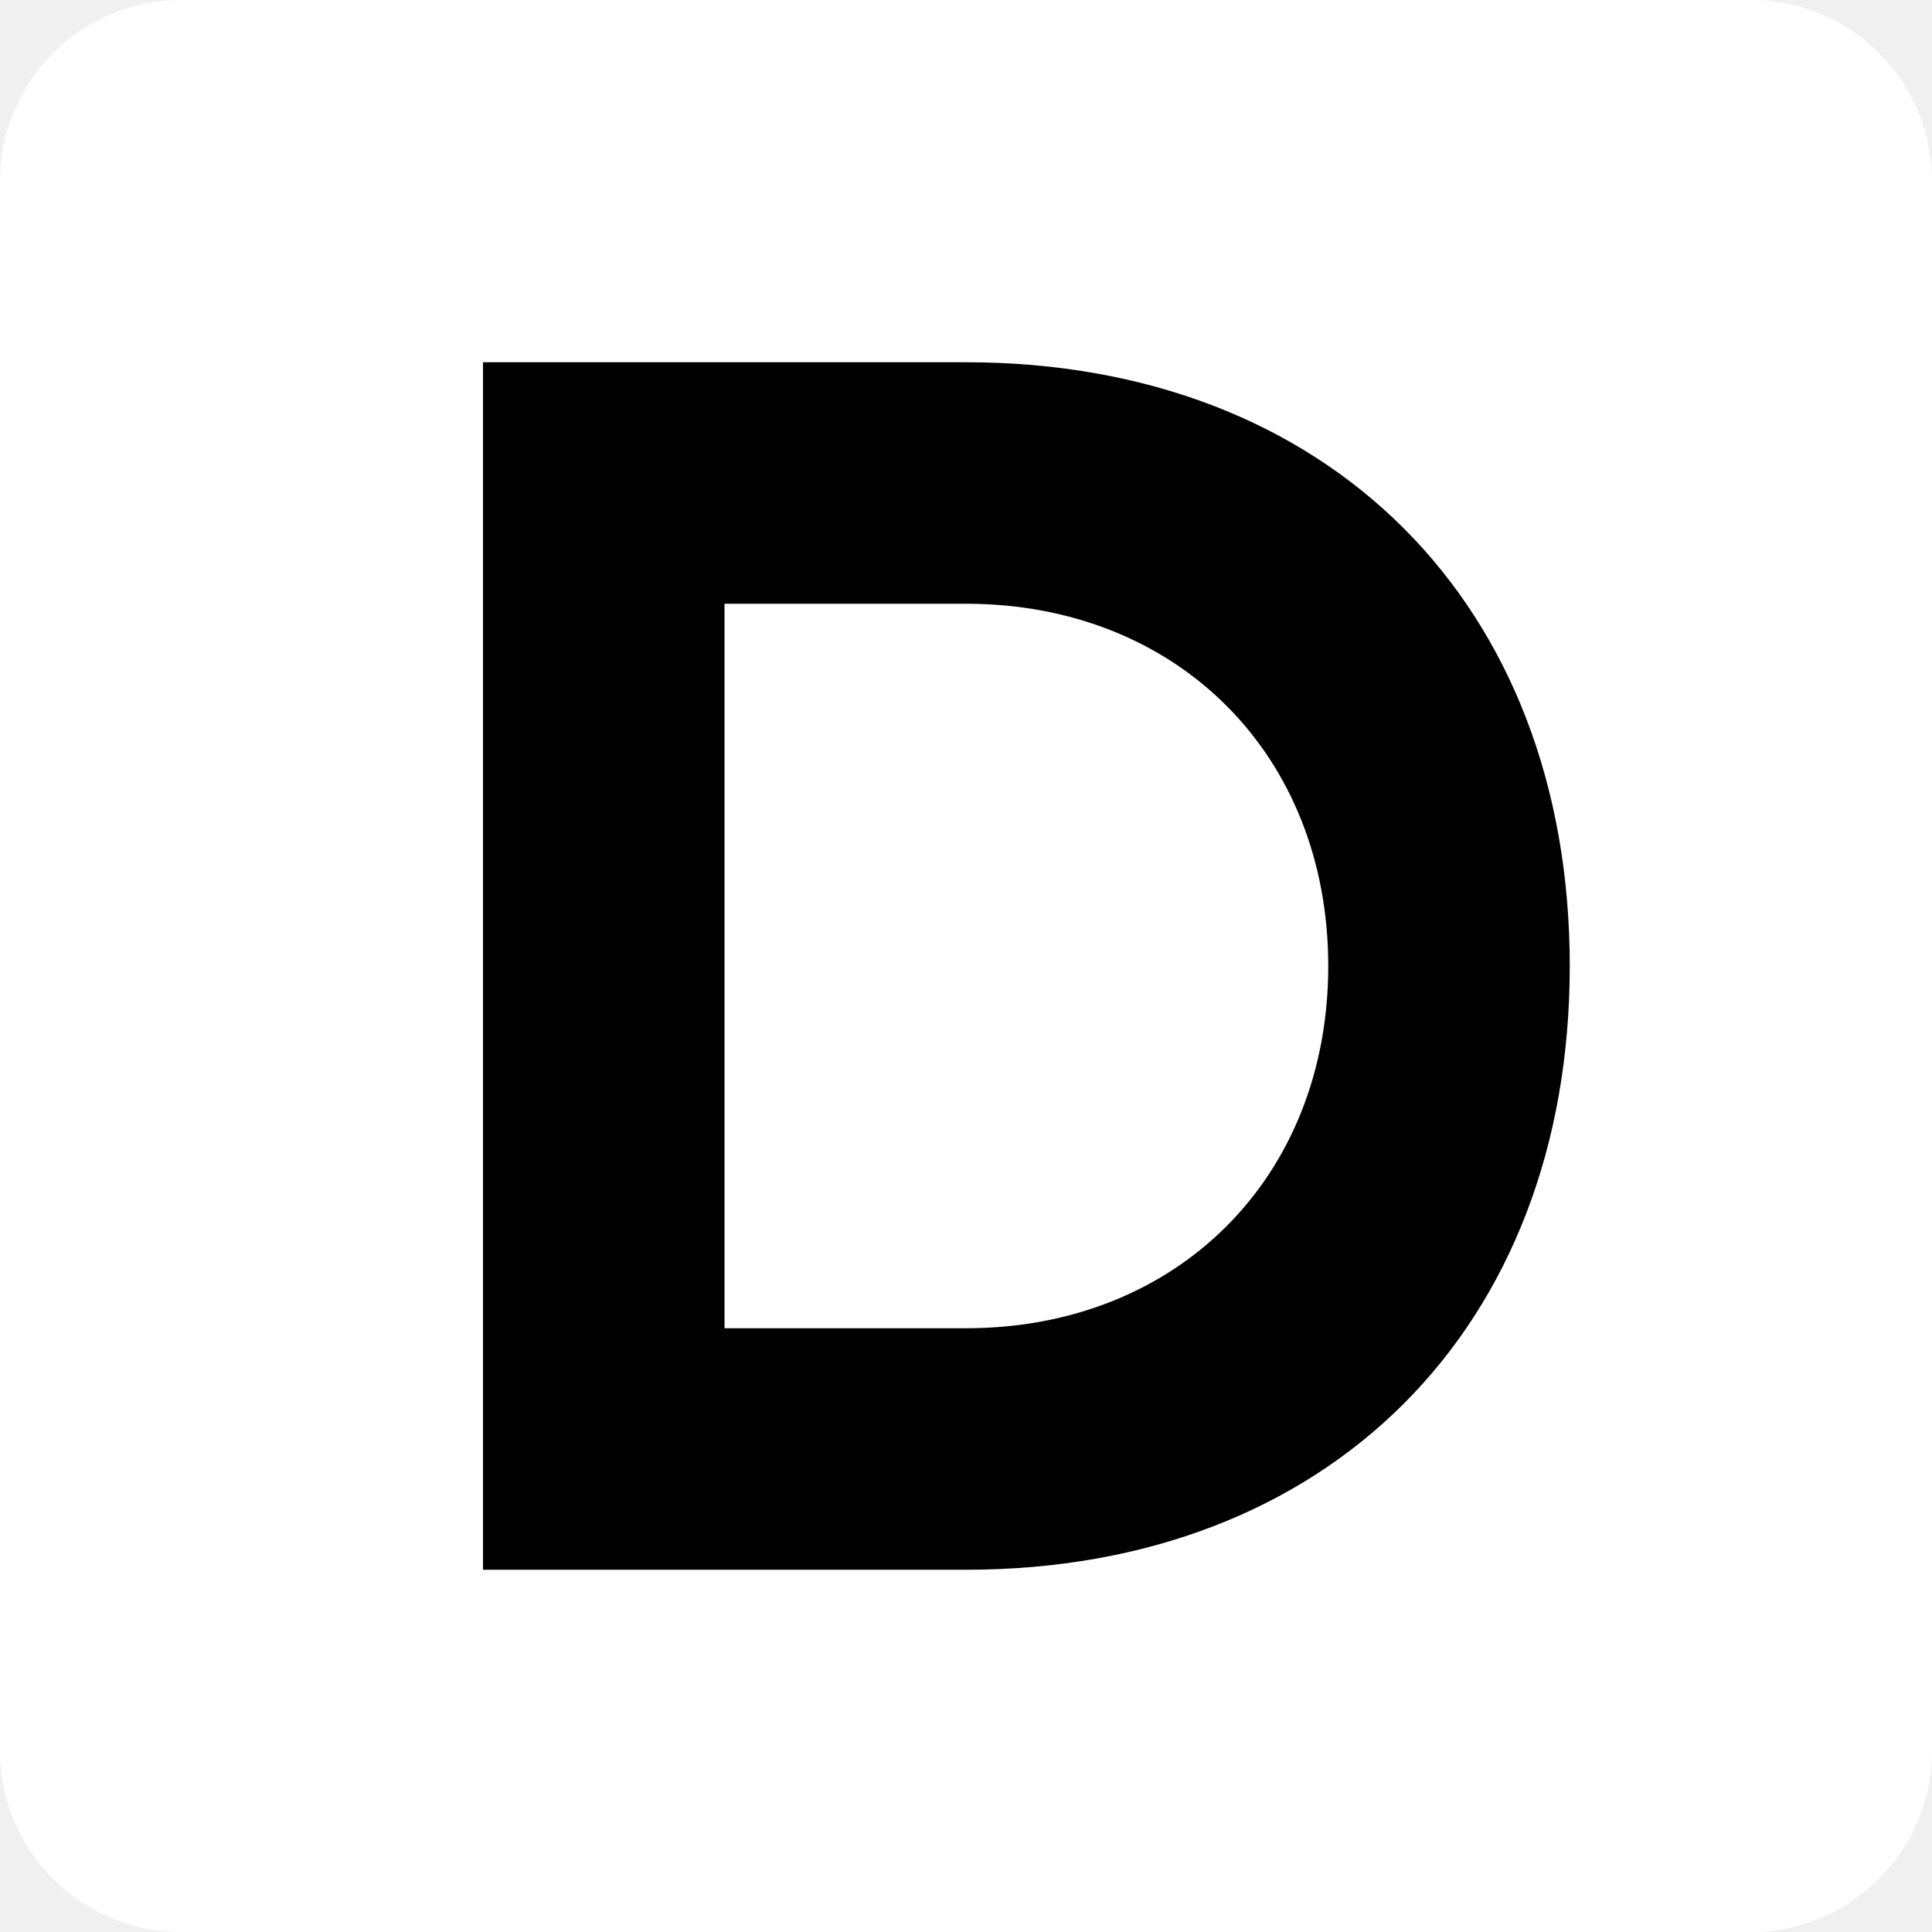
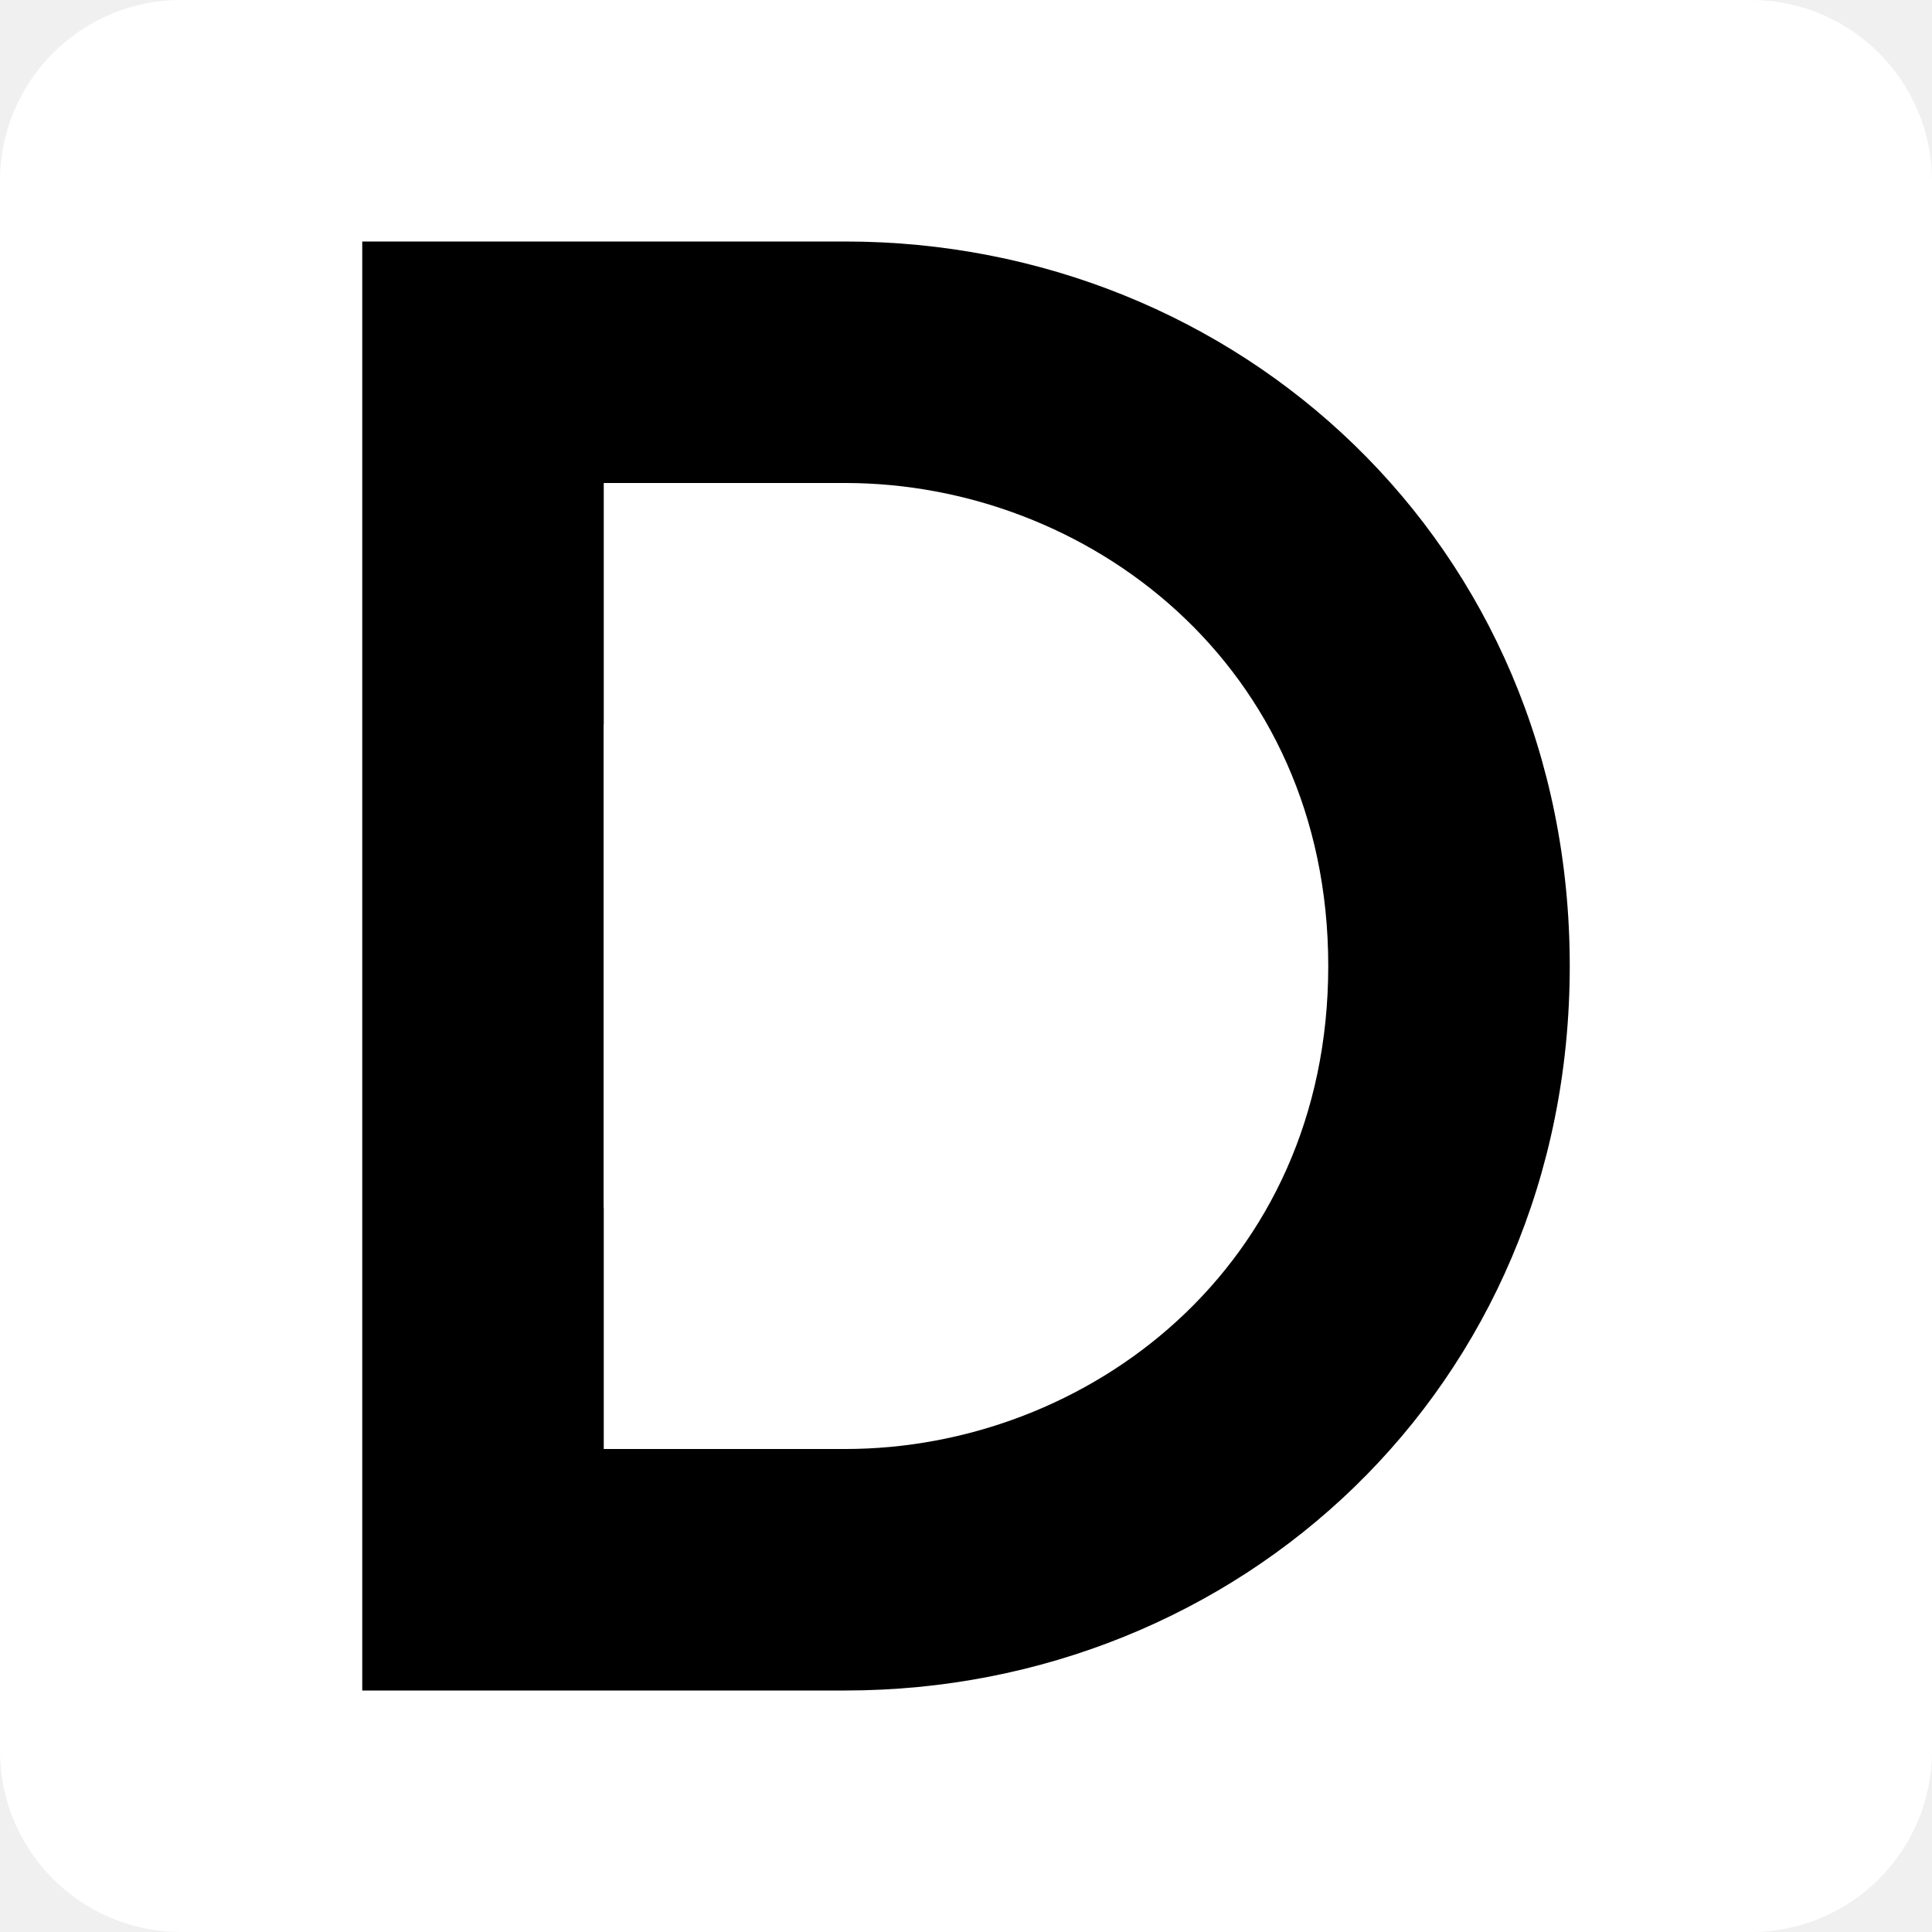
<svg xmlns="http://www.w3.org/2000/svg" width="32" height="32" viewBox="0 0 32 32">
  <rect width="32" height="32" fill="white" rx="3" />
-   <path d="M8 6 L8 26 L16 26 C22 26 26 22 26 16 C26 10 22 6 16 6 L8 6 Z M12 10 L16 10 C19.5 10 22 12.5 22 16 C22 19.5 19.5 22 16 22 L12 22 L12 10 Z" fill="black" />
+   <path d="M6 4 L6 28 L14 28 C20.5 28 26 23 26 16 C26 9 20.5 4 14 4 L6 4 Z M10 8 L14 8 C18 8 22 11 22 16 C22 21 18 24 14 24 L10 24 L10 8 Z" fill="black" />
+   <path d="M14 12 C16 12 18 13.5 18 16 C18 18.5 16 20 14 20 L10 20 L10 12 L14 12 Z" fill="white" />
</svg>
